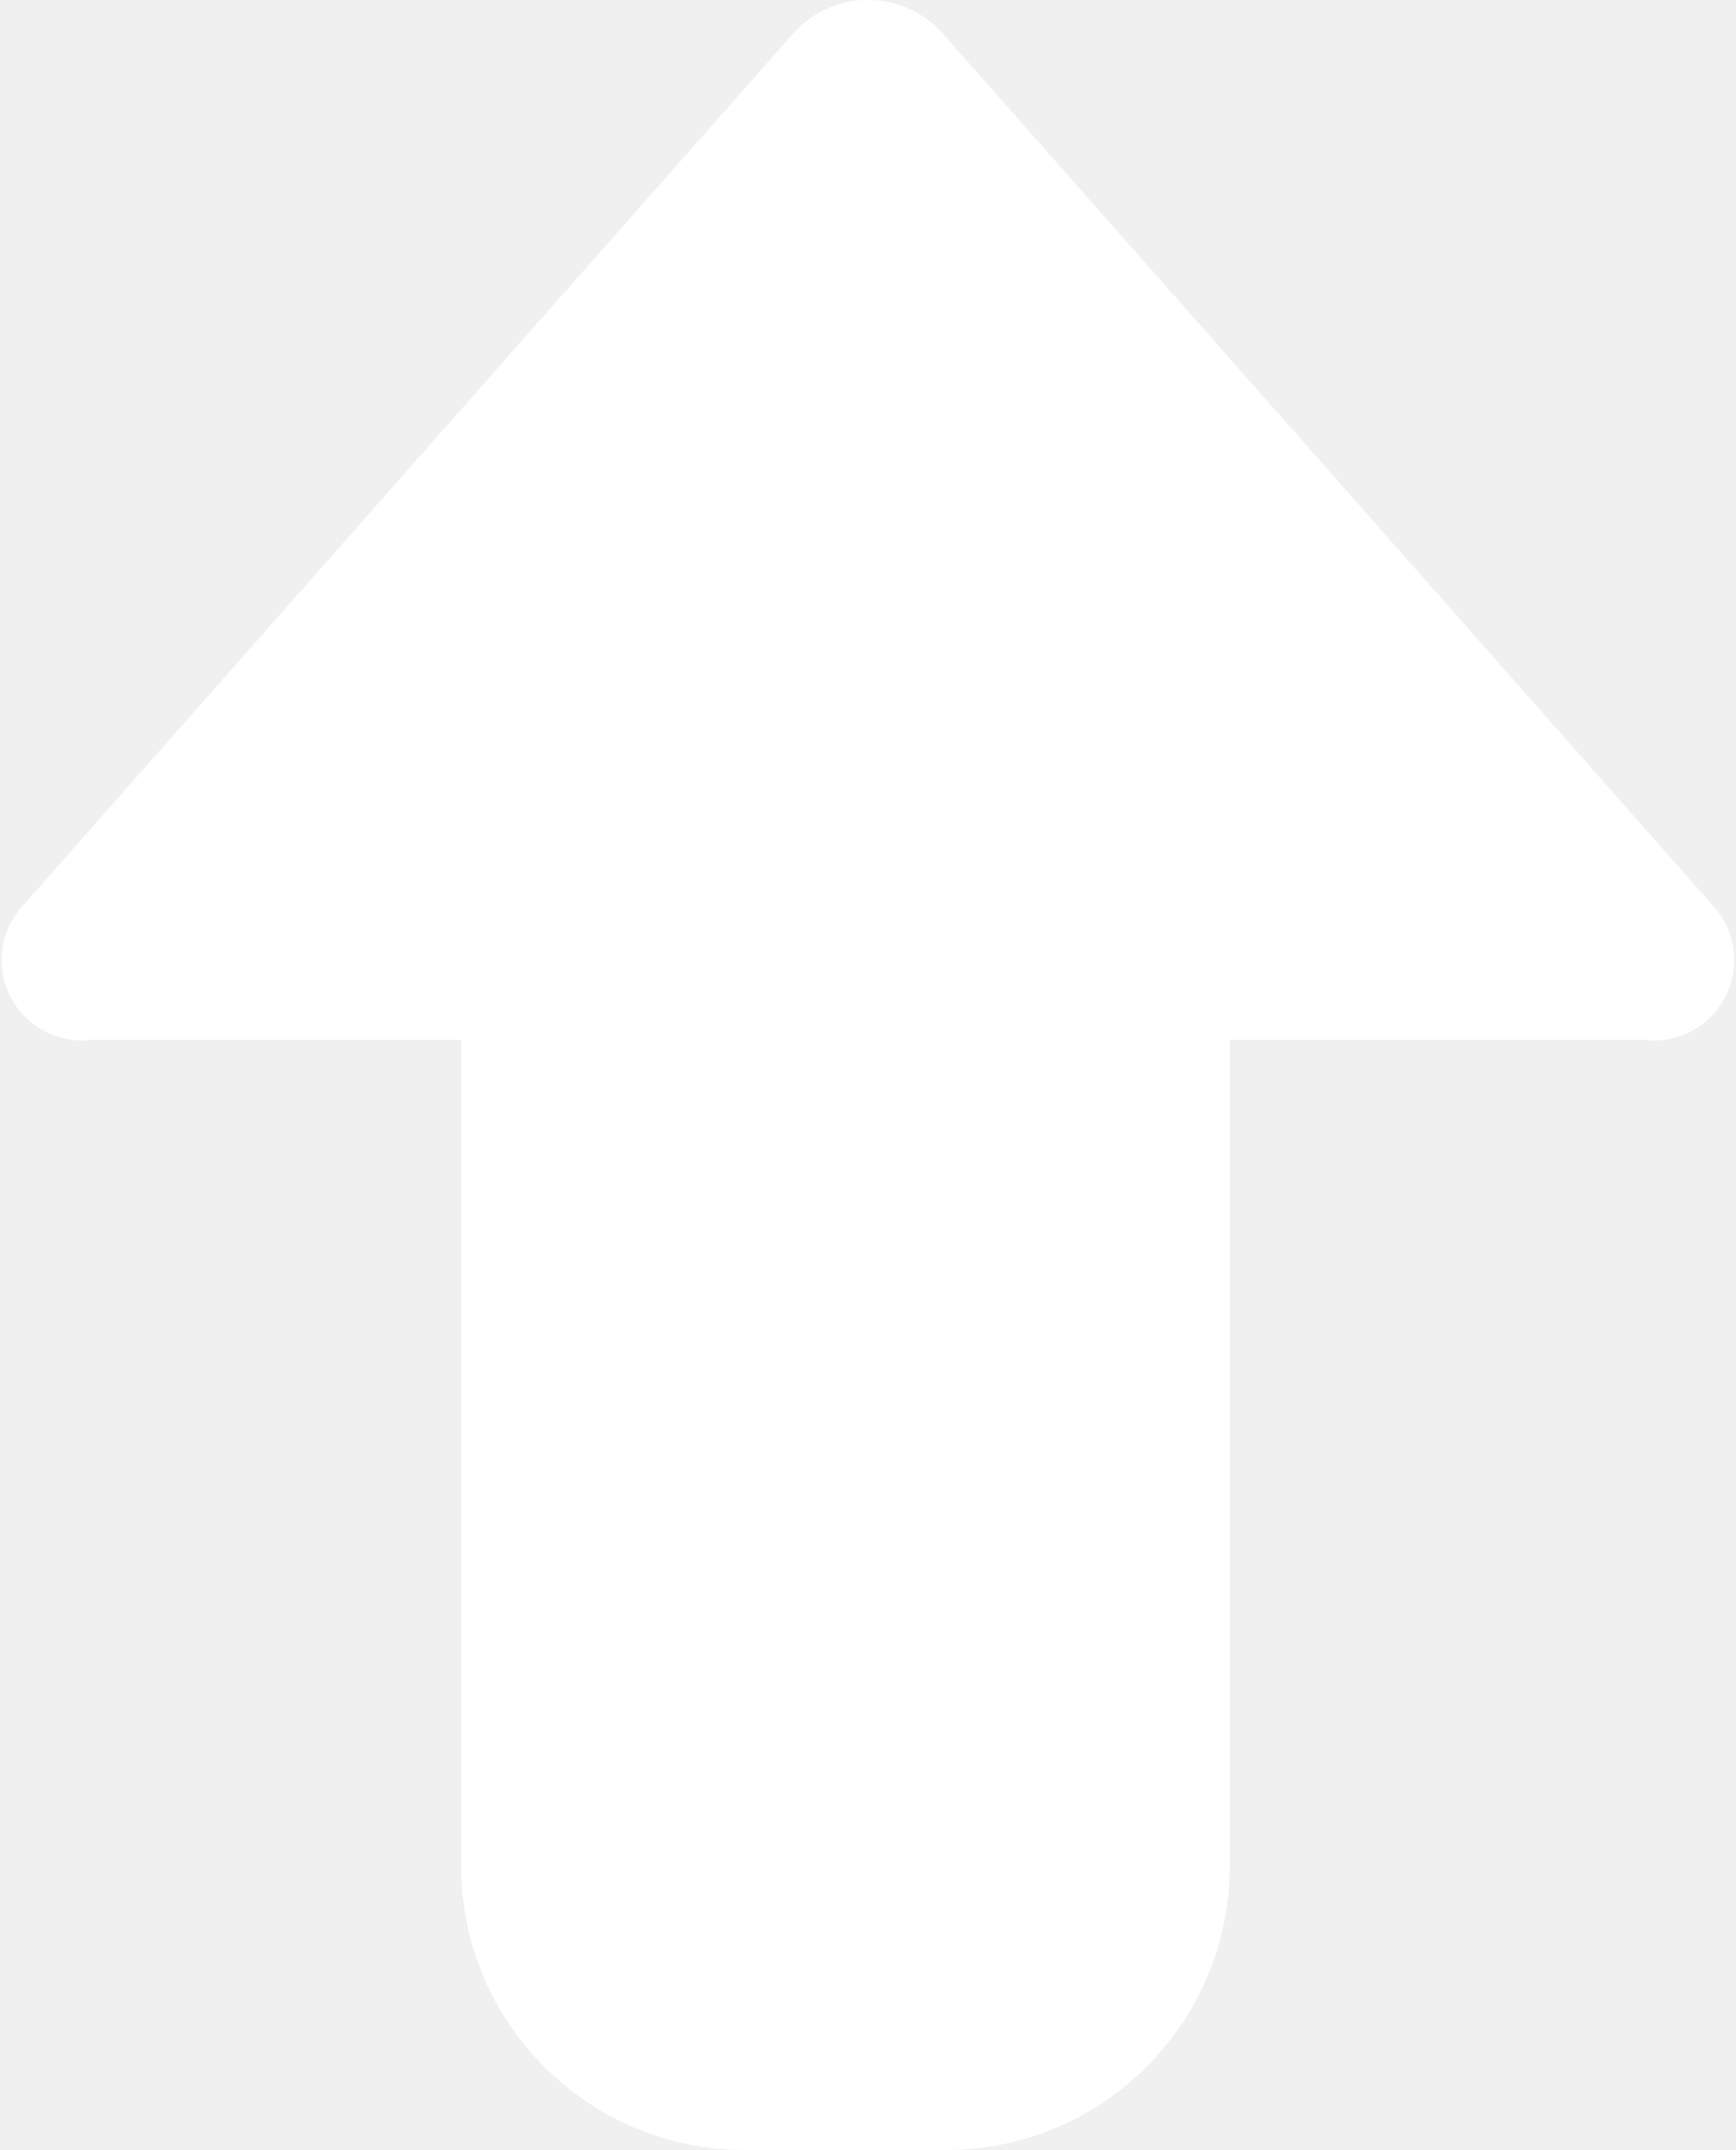
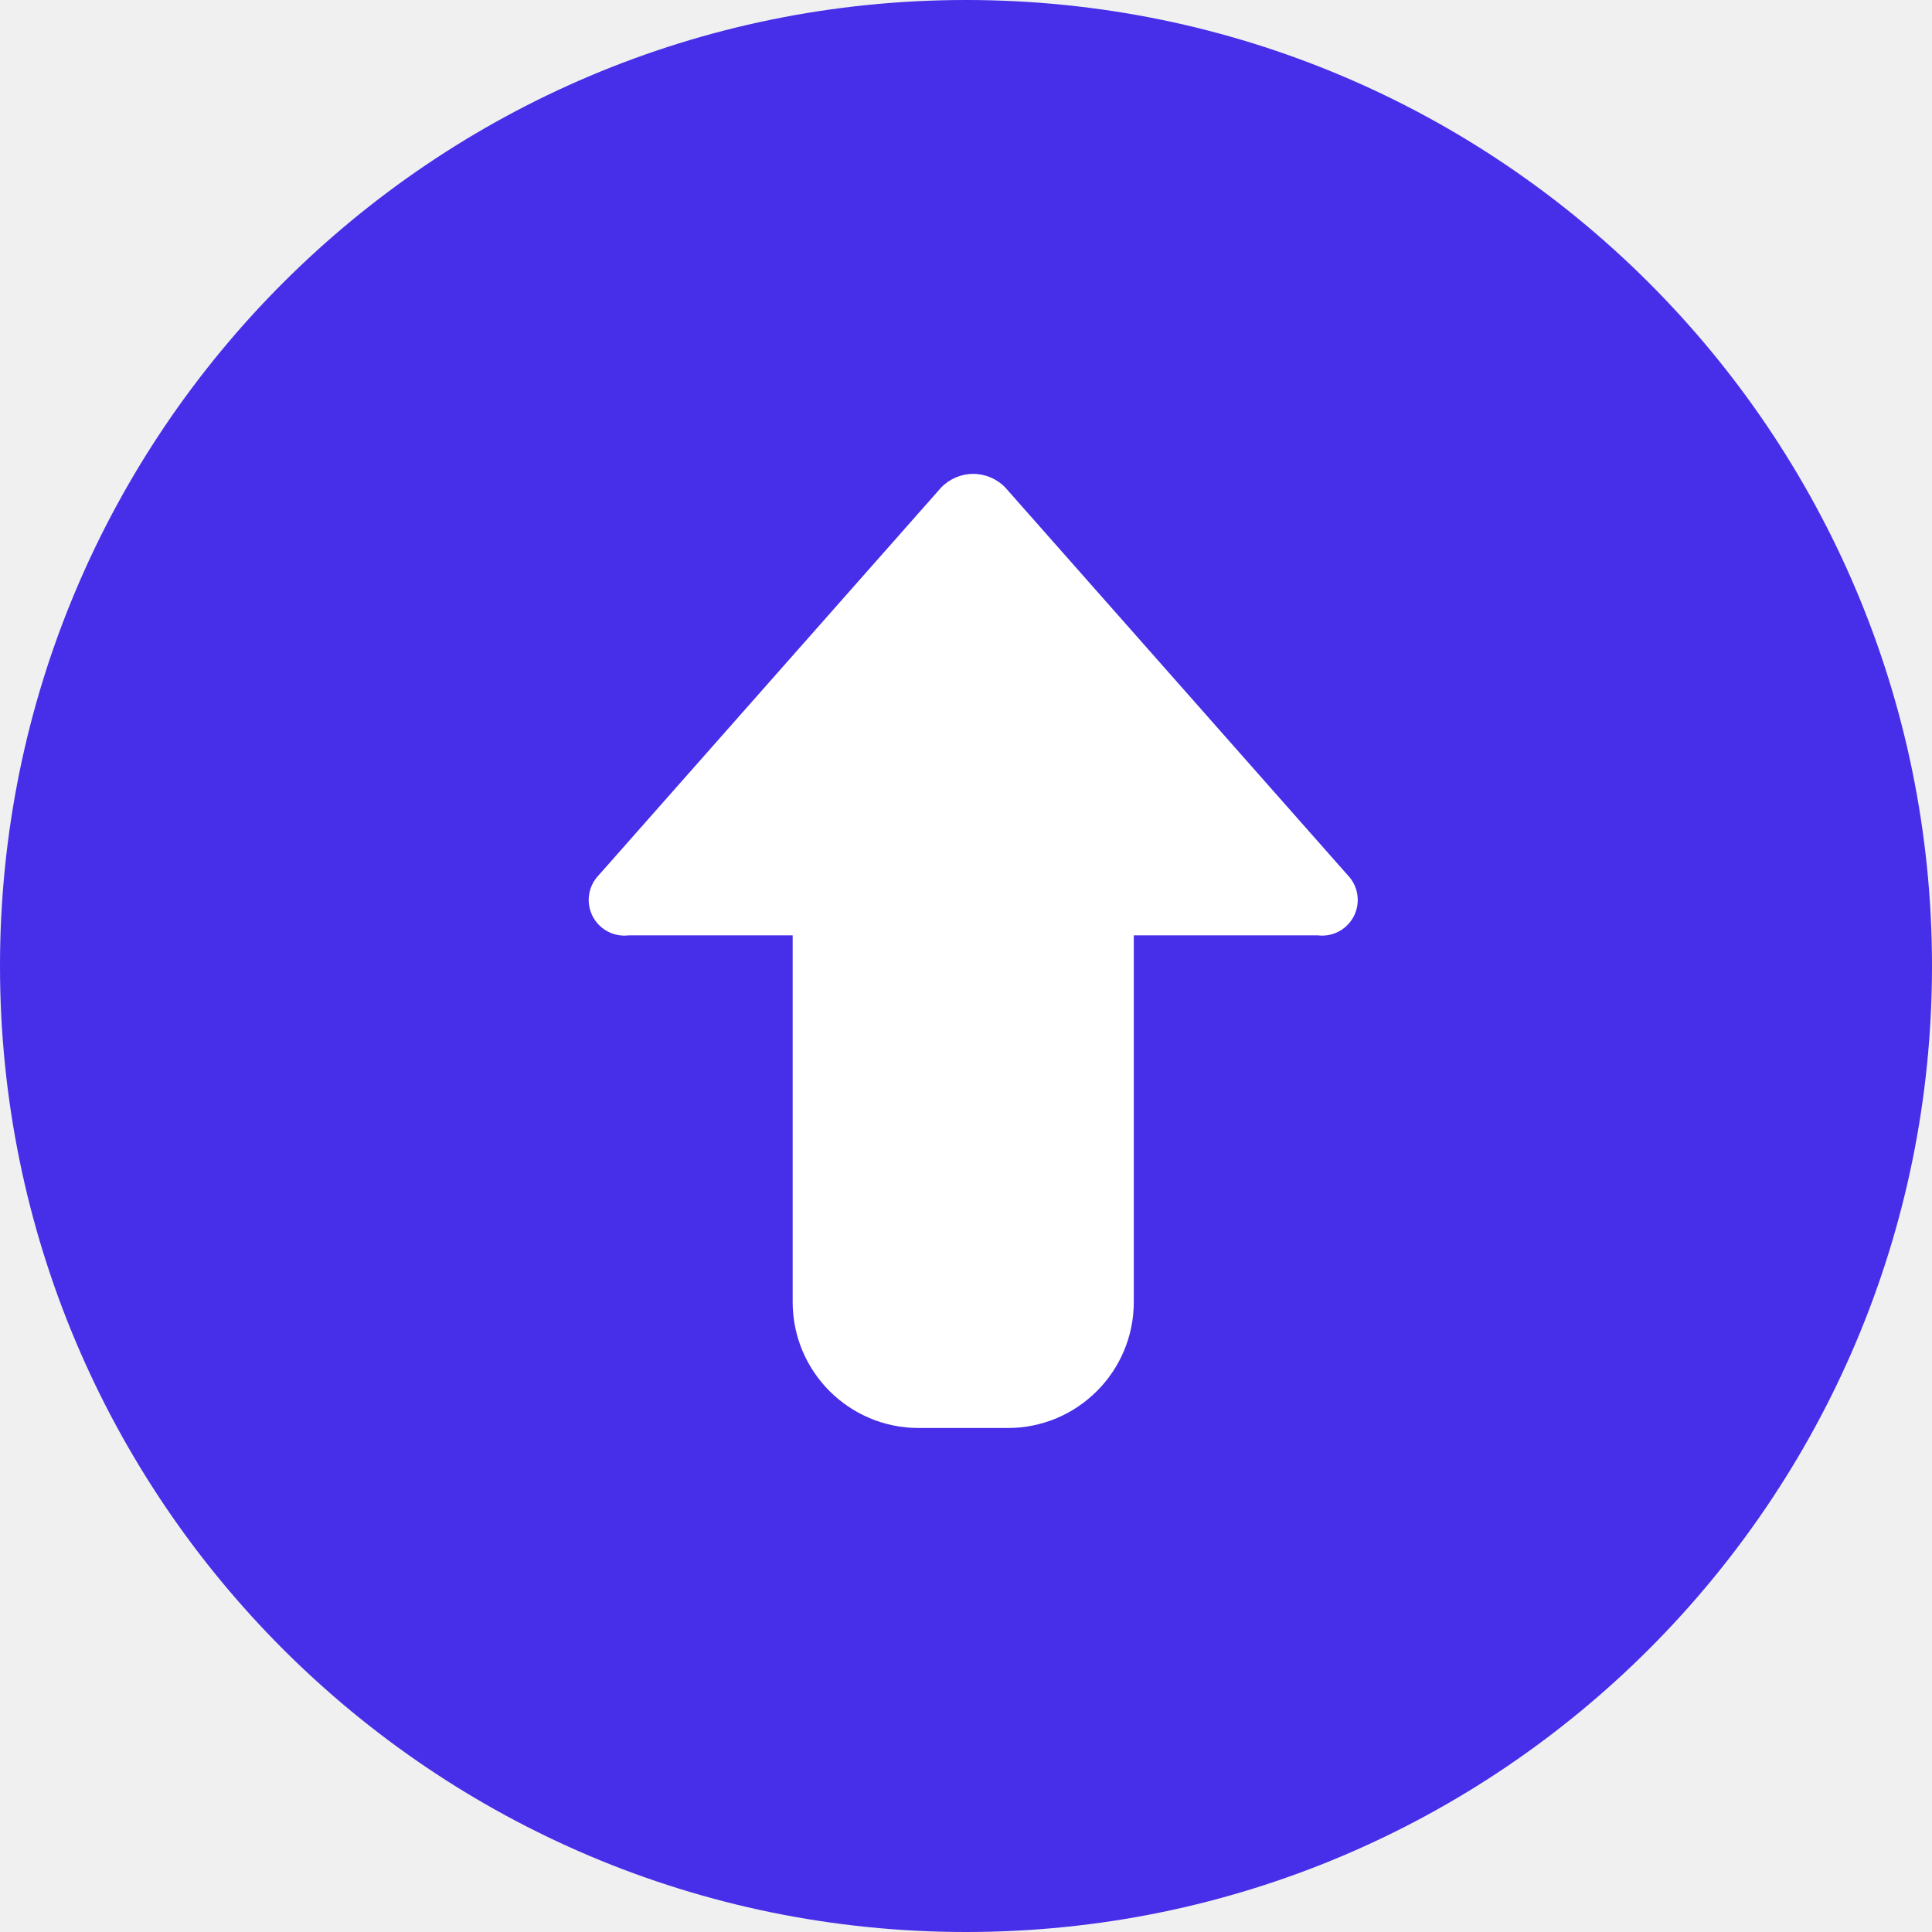
- <svg xmlns="http://www.w3.org/2000/svg" width="18.344" height="22.716" viewBox="0 0 18.344 22.716">
-   <g id="upvote" transform="translate(226 -554.284)">
-     <rect id="Rechteck_10" data-name="Rechteck 10" width="8.122" height="17.868" rx="3" transform="translate(-221.127 559.132)" fill="#fff" />
-     <path id="Pfad_43" data-name="Pfad 43" d="M1800.33-92.227l-8.2,9.283a.849.849,0,0,0,.769,1.373h16.4a.849.849,0,0,0,.769-1.373l-8.2-9.283A1.059,1.059,0,0,0,1800.33-92.227Z" transform="translate(-2017.927 646.841)" fill="#fff" />
+ <svg xmlns="http://www.w3.org/2000/svg" width="46" height="46" viewBox="0 0 46 46">
+   <defs>
+     <clipPath id="clip-path">
+       <rect width="46" height="46" fill="none" />
+     </clipPath>
+   </defs>
+   <g id="Symbol_9_1" data-name="Symbol 9 – 1" clip-path="url(#clip-path)">
+     <g id="Gruppe_27" data-name="Gruppe 27" transform="translate(240 -543)">
+       <path id="Pfad_58" data-name="Pfad 58" d="M23,0A23,23,0,1,1,0,23,23,23,0,0,1,23,0Z" transform="translate(-240 543)" fill="#472ee8" />
+       <rect id="Rechteck_10" data-name="Rechteck 10" width="8.122" height="17.868" rx="3" transform="translate(-221.127 559.132)" fill="#fff" />
+       <path id="Pfad_43" data-name="Pfad 43" d="M1800.33-92.227l-8.2,9.283a.849.849,0,0,0,.769,1.373h16.4a.849.849,0,0,0,.769-1.373l-8.2-9.283A1.059,1.059,0,0,0,1800.33-92.227Z" transform="translate(-2017.927 646.841)" fill="#fff" />
+     </g>
  </g>
</svg>
